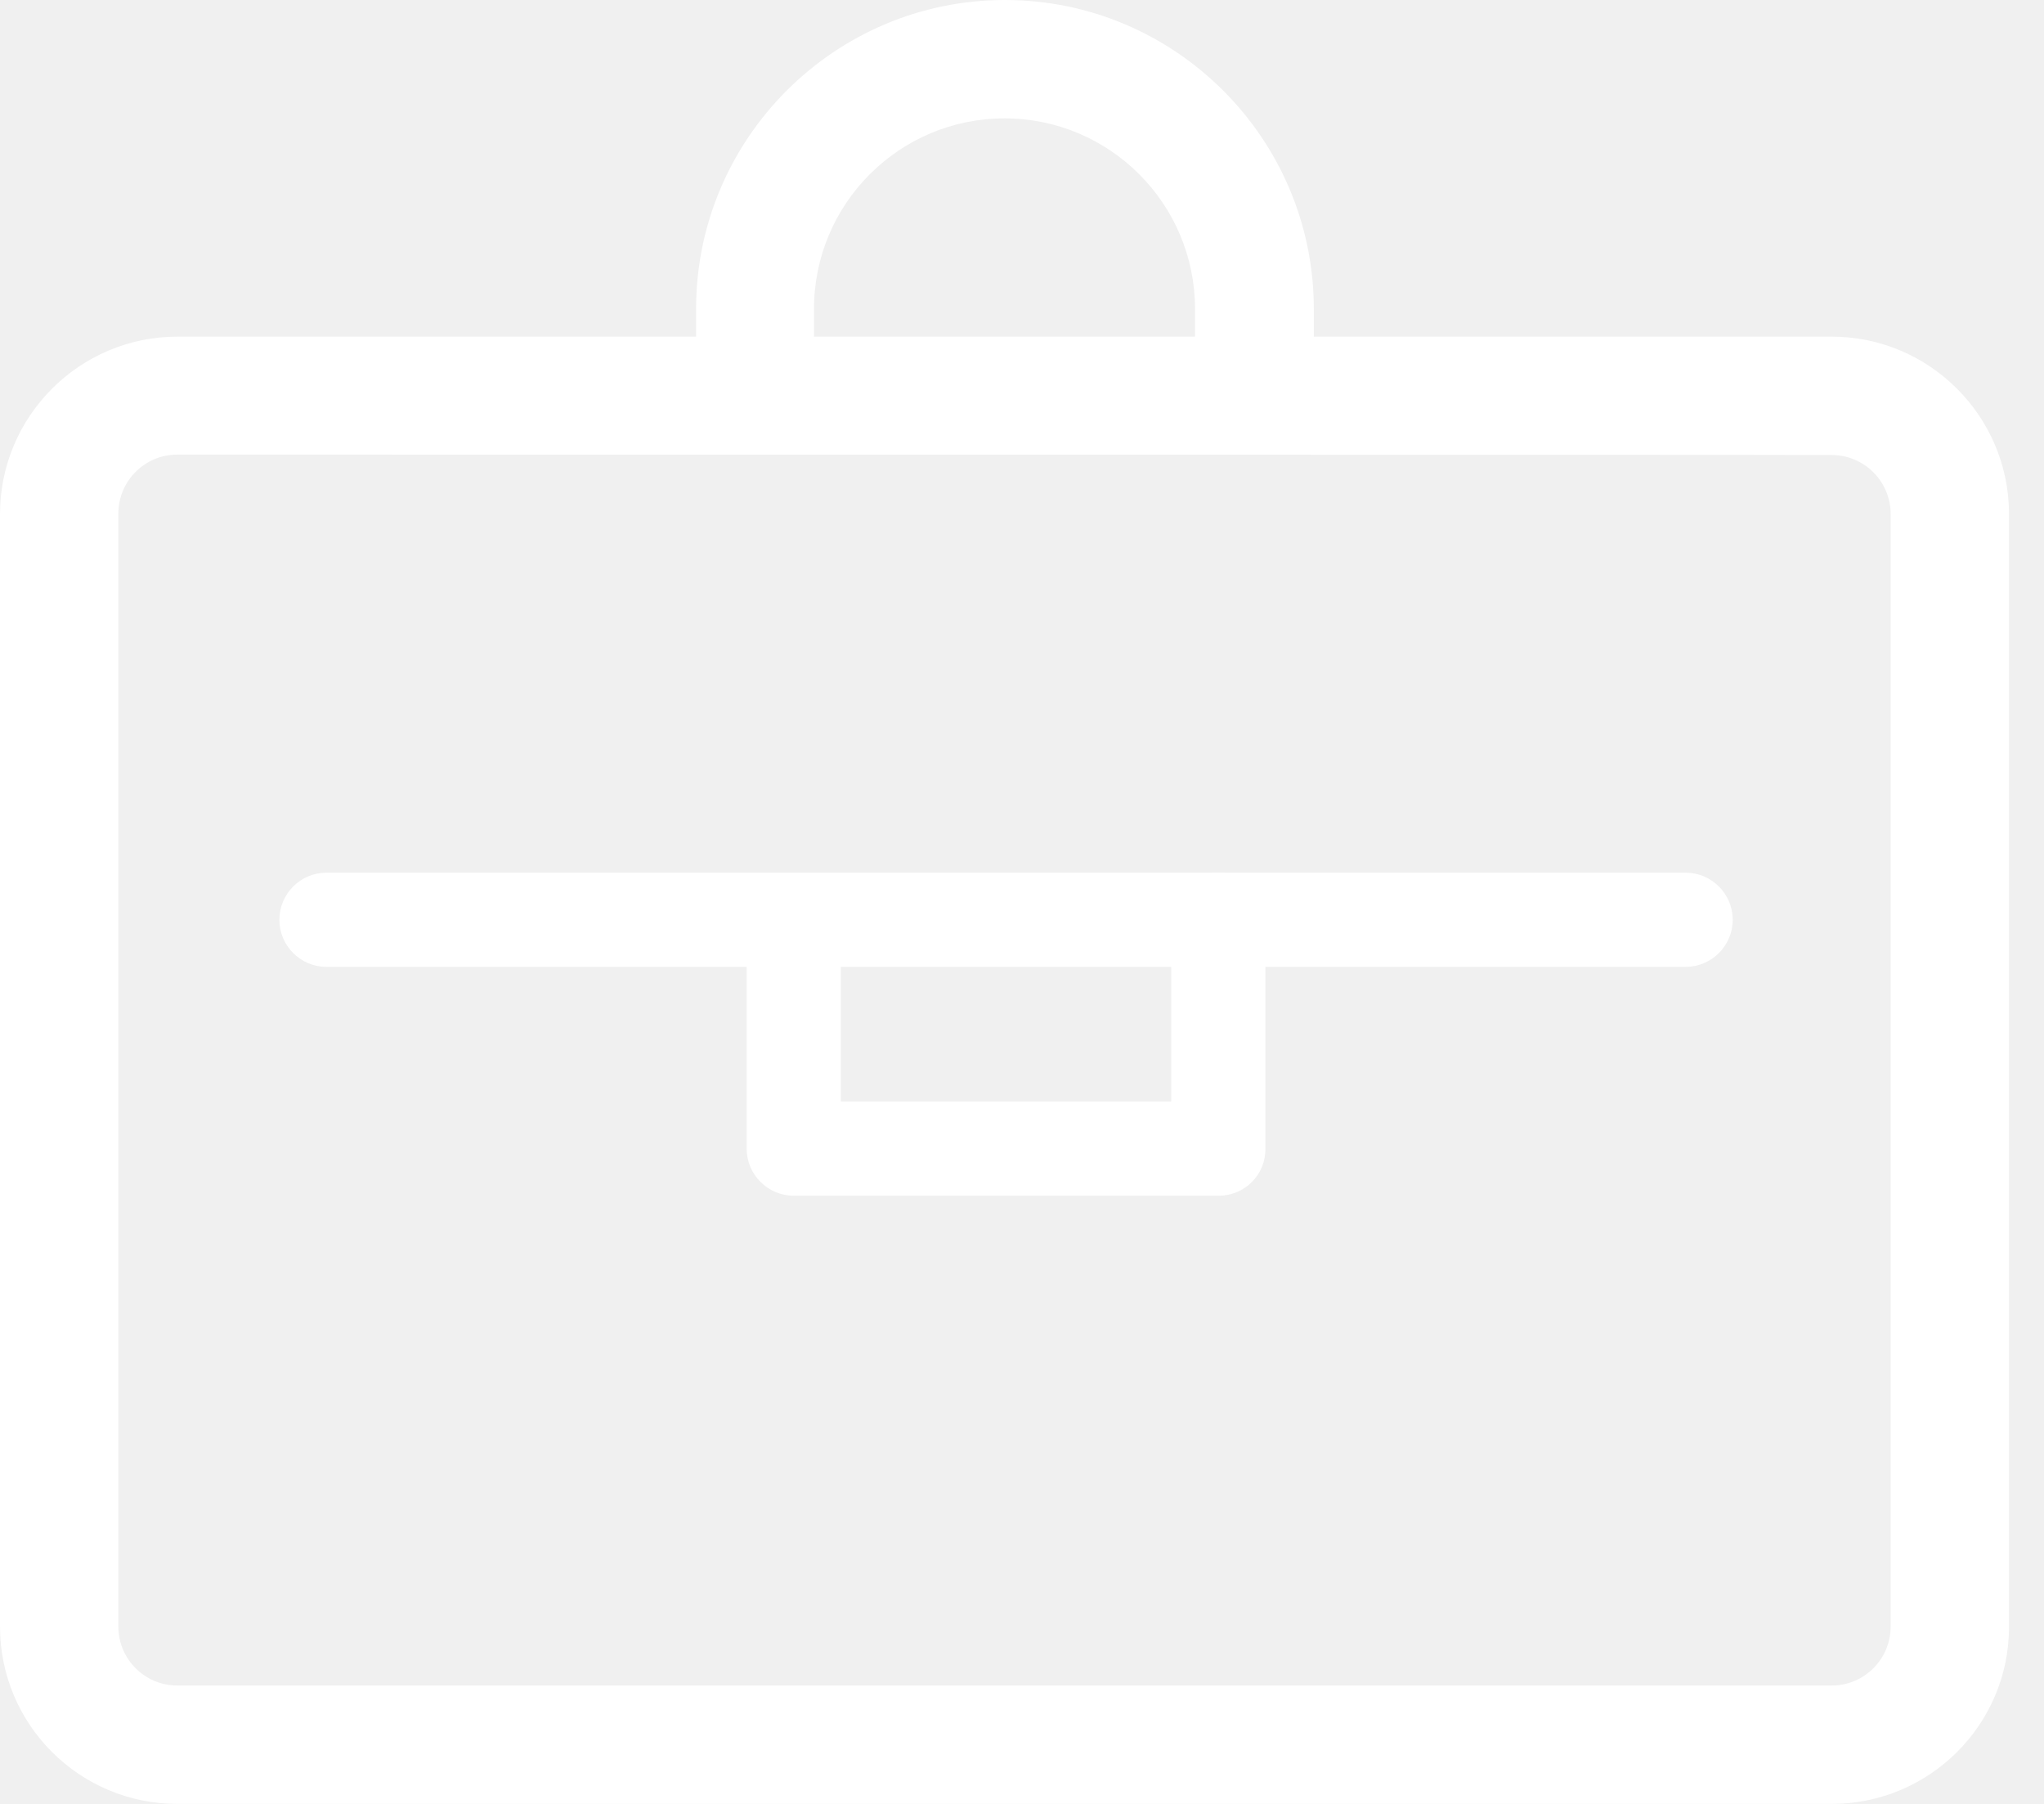
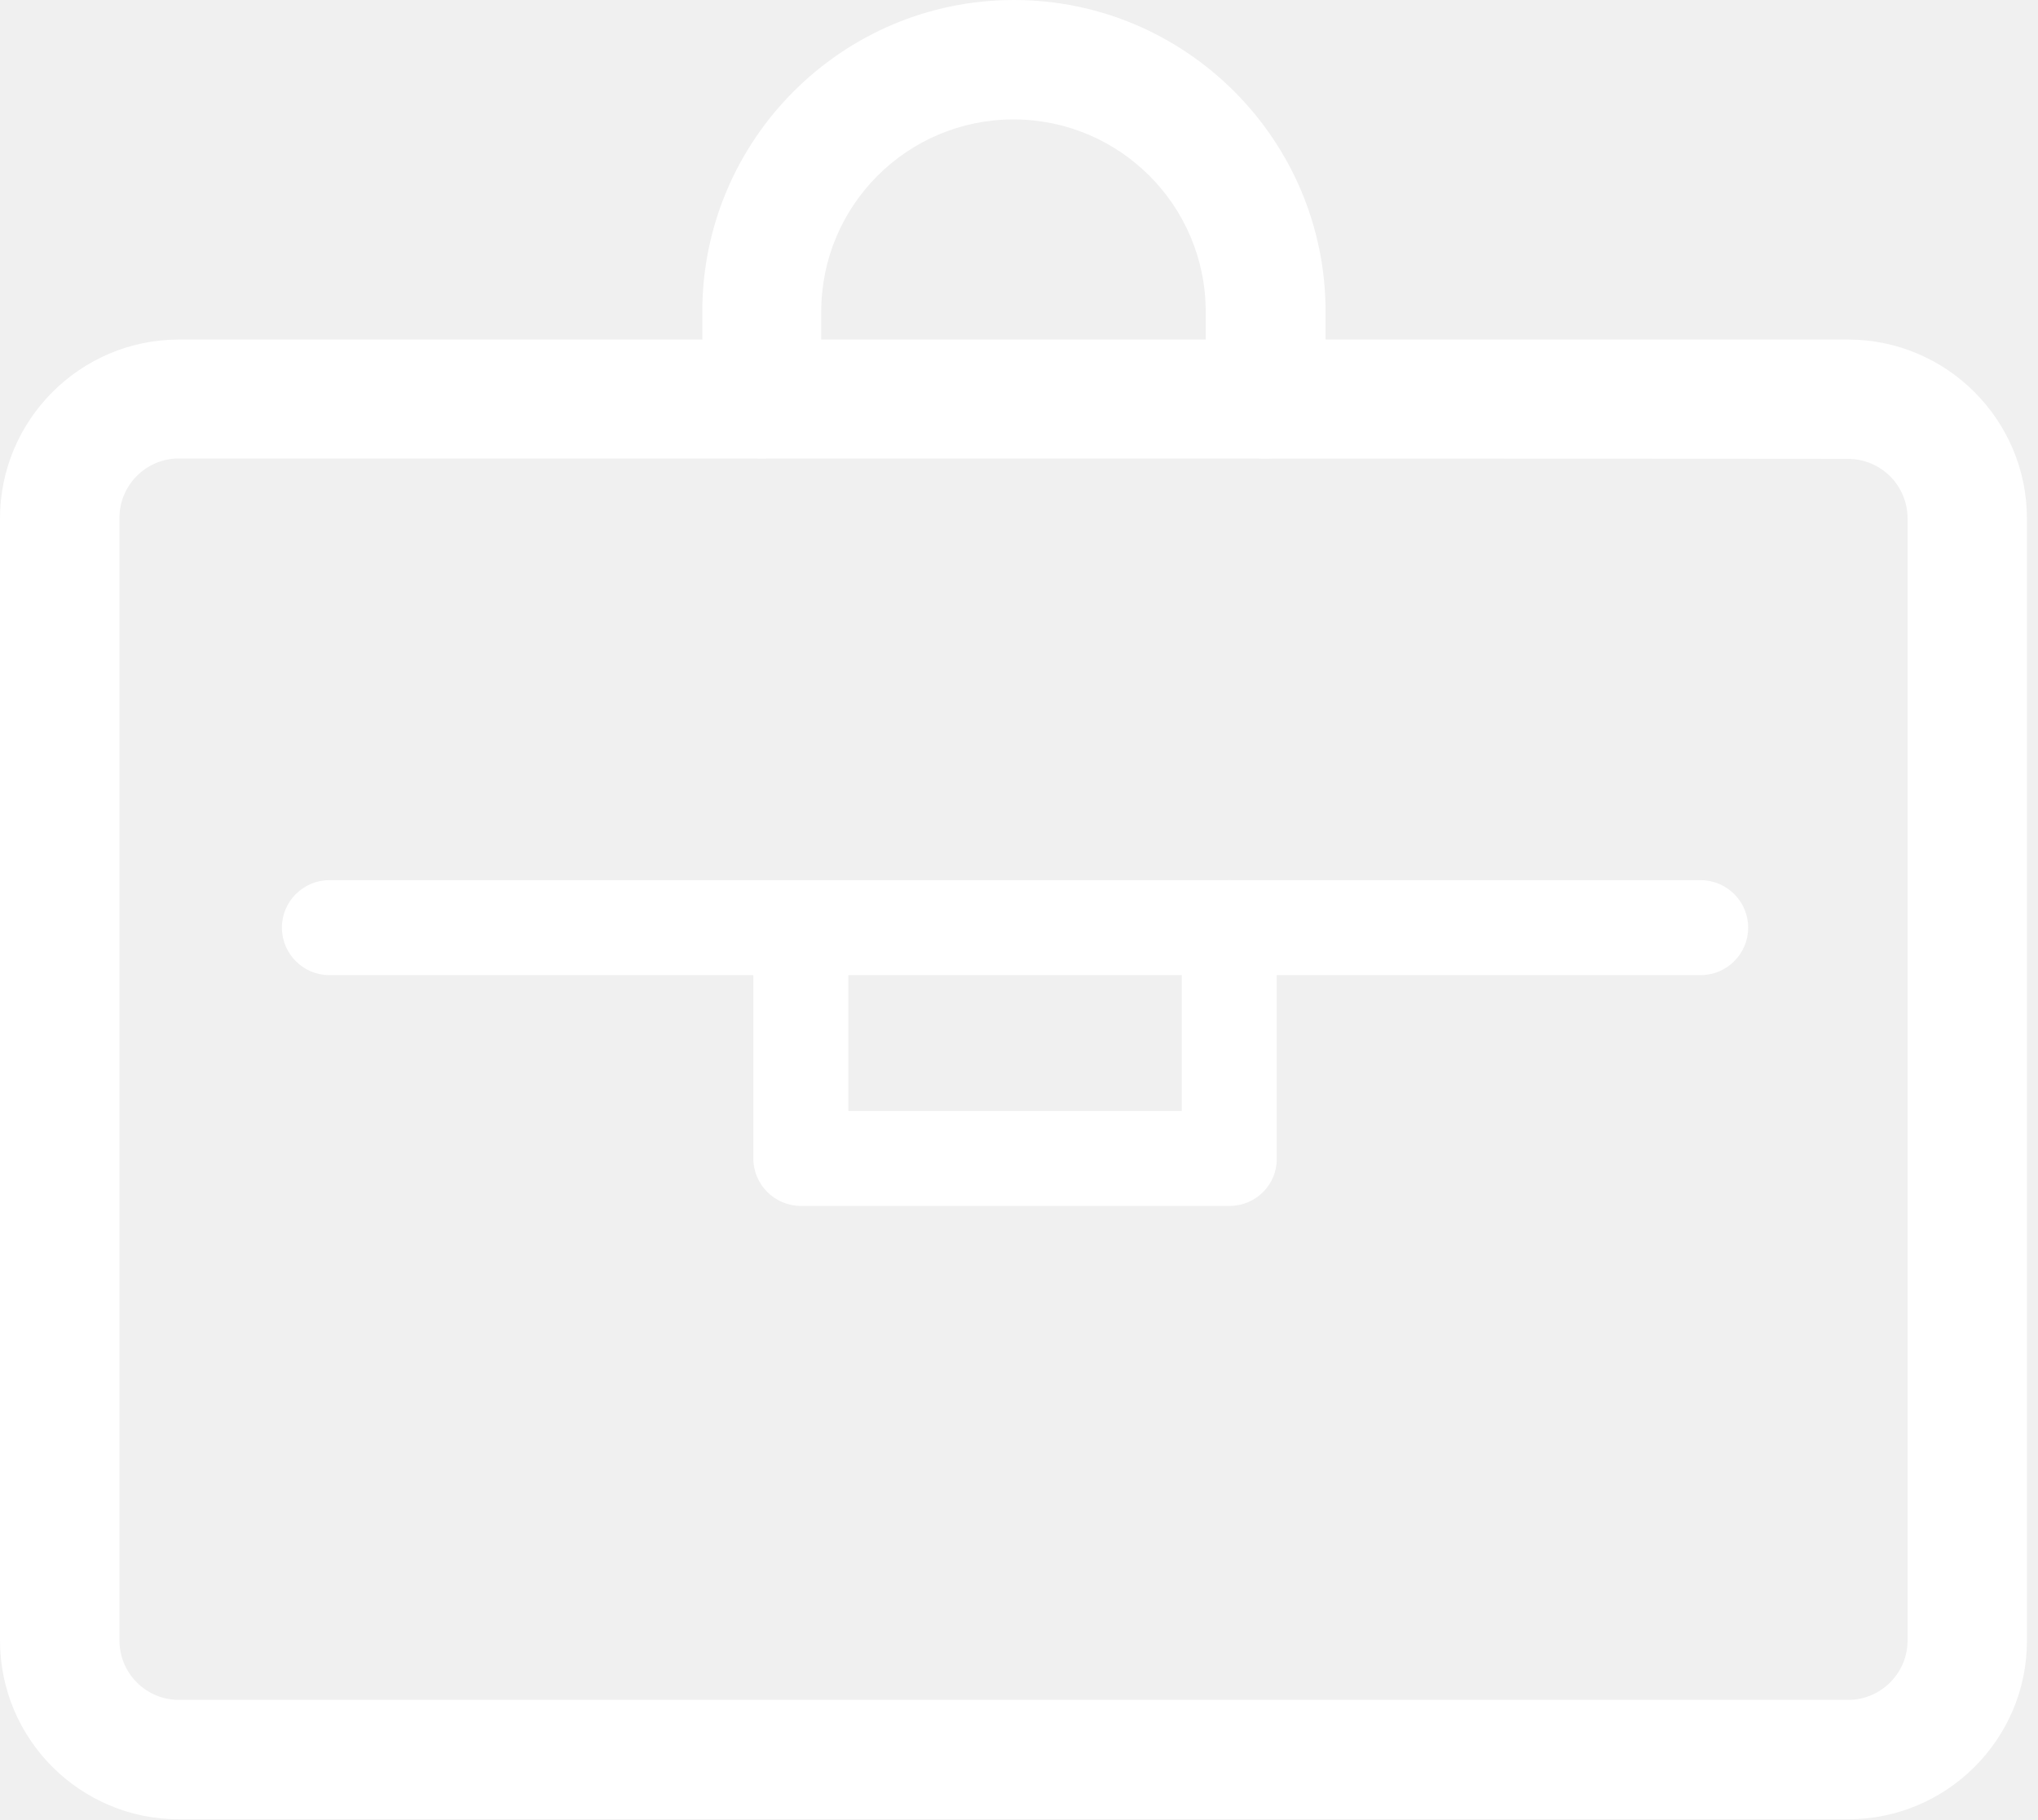
- <svg xmlns="http://www.w3.org/2000/svg" width="51" height="45" viewBox="0 0 51 45" fill="none">
+ <svg xmlns="http://www.w3.org/2000/svg" width="28" height="25" viewBox="0 0 28 25" fill="none">
  <g clip-path="url(#clip0_903_4381)">
-     <path d="M42.058 24.119H8.146C7.498 24.119 6.971 23.592 6.971 22.945C6.971 22.297 7.498 21.77 8.146 21.77H42.058C42.706 21.77 43.233 22.297 43.233 22.945C43.233 23.592 42.706 24.119 42.058 24.119Z" fill="white" />
-     <path d="M30.41 29.828H19.805C19.157 29.828 18.63 29.301 18.63 28.653V23.197C18.63 22.549 19.157 22.023 19.805 22.023C20.453 22.023 20.98 22.549 20.98 23.197V27.479H29.224V22.945C29.224 22.297 29.751 21.77 30.399 21.77C31.047 21.77 31.573 22.297 31.573 22.945V28.653C31.584 29.301 31.058 29.828 30.41 29.828Z" fill="white" />
-     <path d="M31.288 11.341C30.476 11.341 29.817 10.682 29.817 9.869V7.707C29.817 5.083 27.687 2.953 25.064 2.953C22.44 2.953 20.31 5.083 20.31 7.707V9.869C20.31 10.682 19.651 11.341 18.839 11.341C18.026 11.341 17.368 10.682 17.368 9.869V7.707C17.368 3.458 20.826 0 25.074 0C29.323 0 32.781 3.458 32.781 7.707V9.869C32.759 10.682 32.1 11.341 31.288 11.341Z" fill="white" />
-     <path d="M45.703 45H4.424C1.987 45 0 43.024 0 40.576V12.822C0 10.385 1.987 8.398 4.424 8.398H45.703C48.14 8.398 50.127 10.385 50.127 12.822V40.587C50.127 43.024 48.14 45 45.703 45ZM4.424 11.34C3.612 11.34 2.953 11.999 2.953 12.812V40.576C2.953 41.388 3.612 42.047 4.424 42.047H45.703C46.515 42.047 47.174 41.388 47.174 40.576V12.822C47.174 12.01 46.515 11.351 45.703 11.351C45.703 11.34 4.424 11.34 4.424 11.34Z" fill="white" />
+     <path d="M23.365 13.4H4.525C4.166 13.4 3.873 13.107 3.873 12.747C3.873 12.387 4.166 12.095 4.525 12.095H23.365C23.725 12.095 24.018 12.387 24.018 12.747C24.018 13.107 23.725 13.4 23.365 13.4Z" fill="white" />
+     <path d="M16.894 16.571H11.003C10.643 16.571 10.35 16.278 10.35 15.919V12.887C10.35 12.527 10.643 12.235 11.003 12.235C11.363 12.235 11.655 12.527 11.655 12.887V15.266H16.236V12.747C16.236 12.387 16.528 12.095 16.888 12.095C17.248 12.095 17.541 12.387 17.541 12.747V15.919C17.547 16.278 17.254 16.571 16.894 16.571Z" fill="white" />
+     <path d="M17.382 6.3C16.931 6.3 16.565 5.934 16.565 5.483V4.282C16.565 2.824 15.382 1.641 13.924 1.641C12.466 1.641 11.283 2.824 11.283 4.282V5.483C11.283 5.934 10.917 6.3 10.466 6.3C10.015 6.3 9.649 5.934 9.649 5.483V4.282C9.649 1.921 11.57 0 13.93 0C16.291 0 18.212 1.921 18.212 4.282V5.483C18.2 5.934 17.834 6.3 17.382 6.3Z" fill="white" />
+     <path d="M25.39 25H2.458C1.104 25 0 23.902 0 22.542V7.124C0 5.77 1.104 4.666 2.458 4.666H25.39C26.744 4.666 27.848 5.77 27.848 7.124V22.548C27.848 23.902 26.744 25 25.39 25ZM2.458 6.3C2.007 6.3 1.641 6.666 1.641 7.118V22.542C1.641 22.993 2.007 23.359 2.458 23.359H25.39C25.842 23.359 26.208 22.993 26.208 22.542V7.124C26.208 6.672 25.842 6.306 25.39 6.306C25.39 6.3 2.458 6.3 2.458 6.3Z" fill="white" />
  </g>
  <defs>
    <clipPath id="clip0_903_4381">
-       <rect width="50.13" height="45" fill="white" />
+       <rect width="27.85" height="25" fill="white" />
    </clipPath>
  </defs>
</svg>
